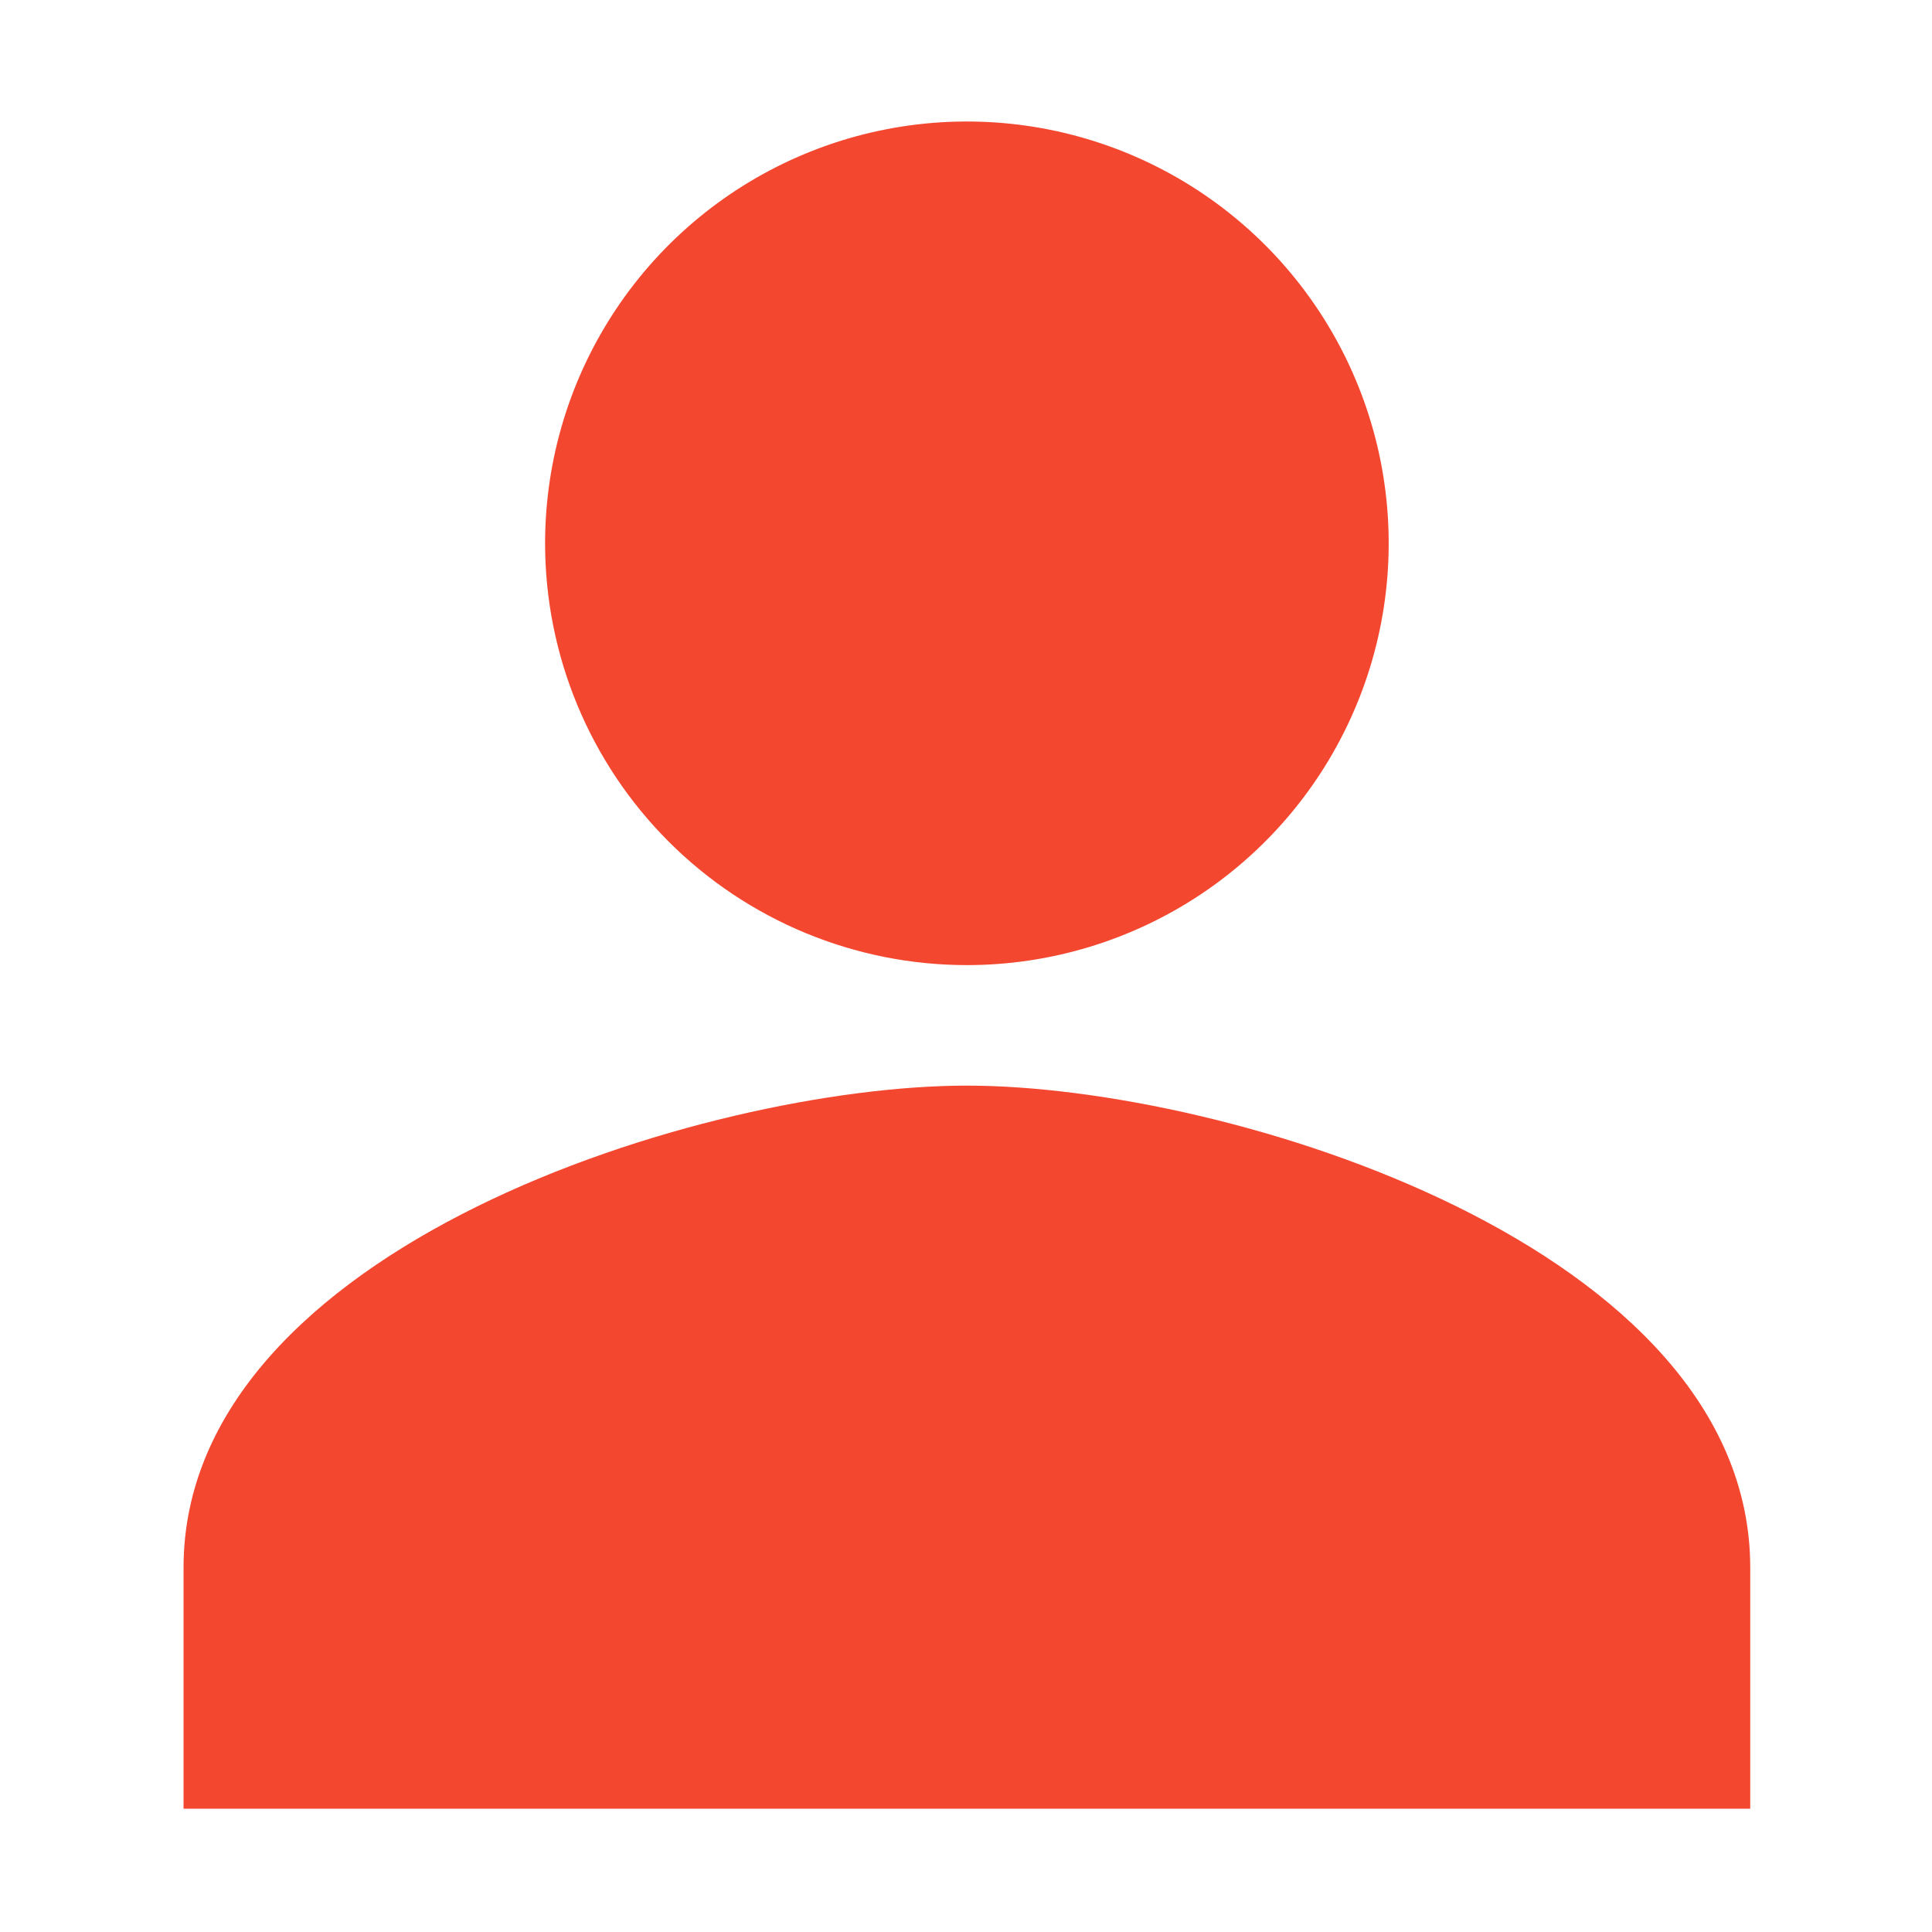
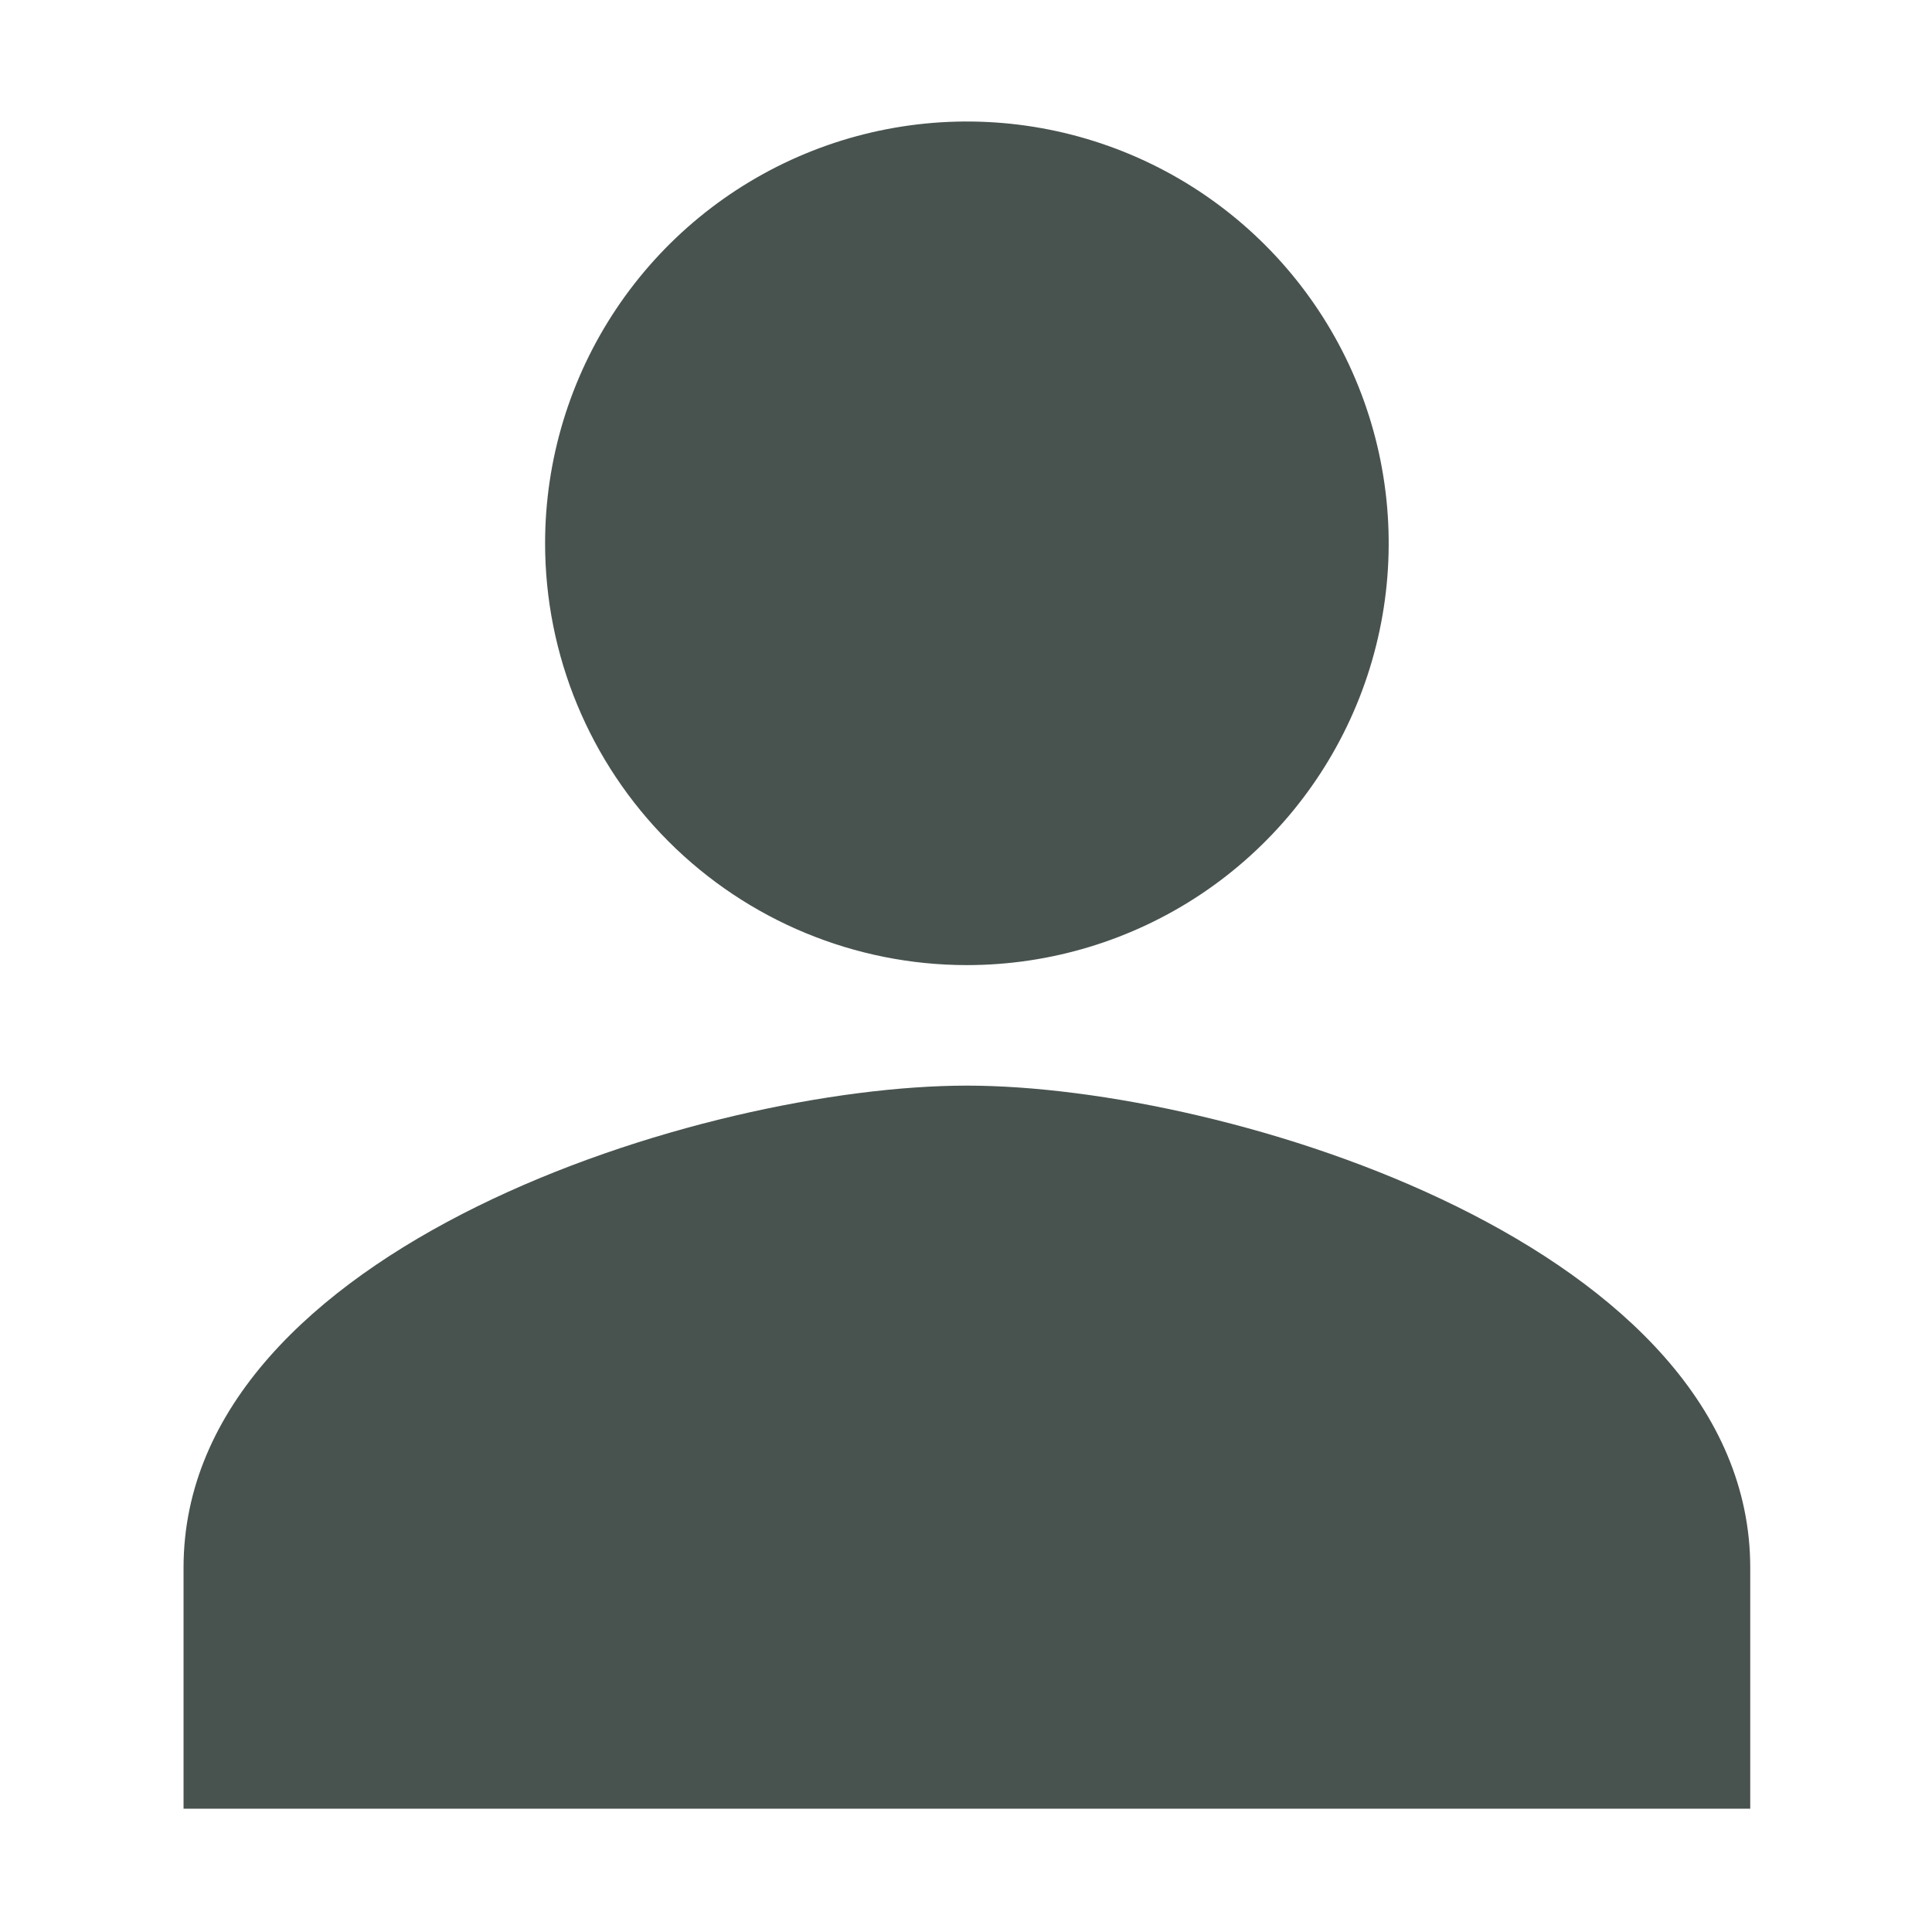
<svg xmlns="http://www.w3.org/2000/svg" width="16" height="16" viewBox="0 0 513 513" fill="none">
-   <path d="M256.737 256.263C278.888 256.263 300.542 249.695 318.961 237.388C337.379 225.081 351.734 207.589 360.211 187.124C368.688 166.658 370.906 144.139 366.585 122.413C362.263 100.687 351.596 80.731 335.933 65.067C320.269 49.404 300.313 38.737 278.587 34.415C256.861 30.094 234.342 32.312 213.876 40.789C193.411 49.266 175.919 63.621 163.612 82.039C151.305 100.458 144.737 122.112 144.737 144.263C144.737 173.967 156.537 202.455 177.541 223.459C198.545 244.463 227.033 256.263 256.737 256.263ZM256.737 288.263C187.317 288.263 48.737 331.143 48.737 416.263V480.263H464.737V416.263C464.737 331.143 326.157 288.263 256.737 288.263Z" fill="#F44730" />
+   <path d="M256.737 256.263C278.888 256.263 300.542 249.695 318.961 237.388C337.379 225.081 351.734 207.589 360.211 187.124C368.688 166.658 370.906 144.139 366.585 122.413C362.263 100.687 351.596 80.731 335.933 65.067C320.269 49.404 300.313 38.737 278.587 34.415C256.861 30.094 234.342 32.312 213.876 40.789C193.411 49.266 175.919 63.621 163.612 82.039C151.305 100.458 144.737 122.112 144.737 144.263C144.737 173.967 156.537 202.455 177.541 223.459C198.545 244.463 227.033 256.263 256.737 256.263ZM256.737 288.263C187.317 288.263 48.737 331.143 48.737 416.263V480.263H464.737V416.263C464.737 331.143 326.157 288.263 256.737 288.263Z" fill="#48534F" />
</svg>
